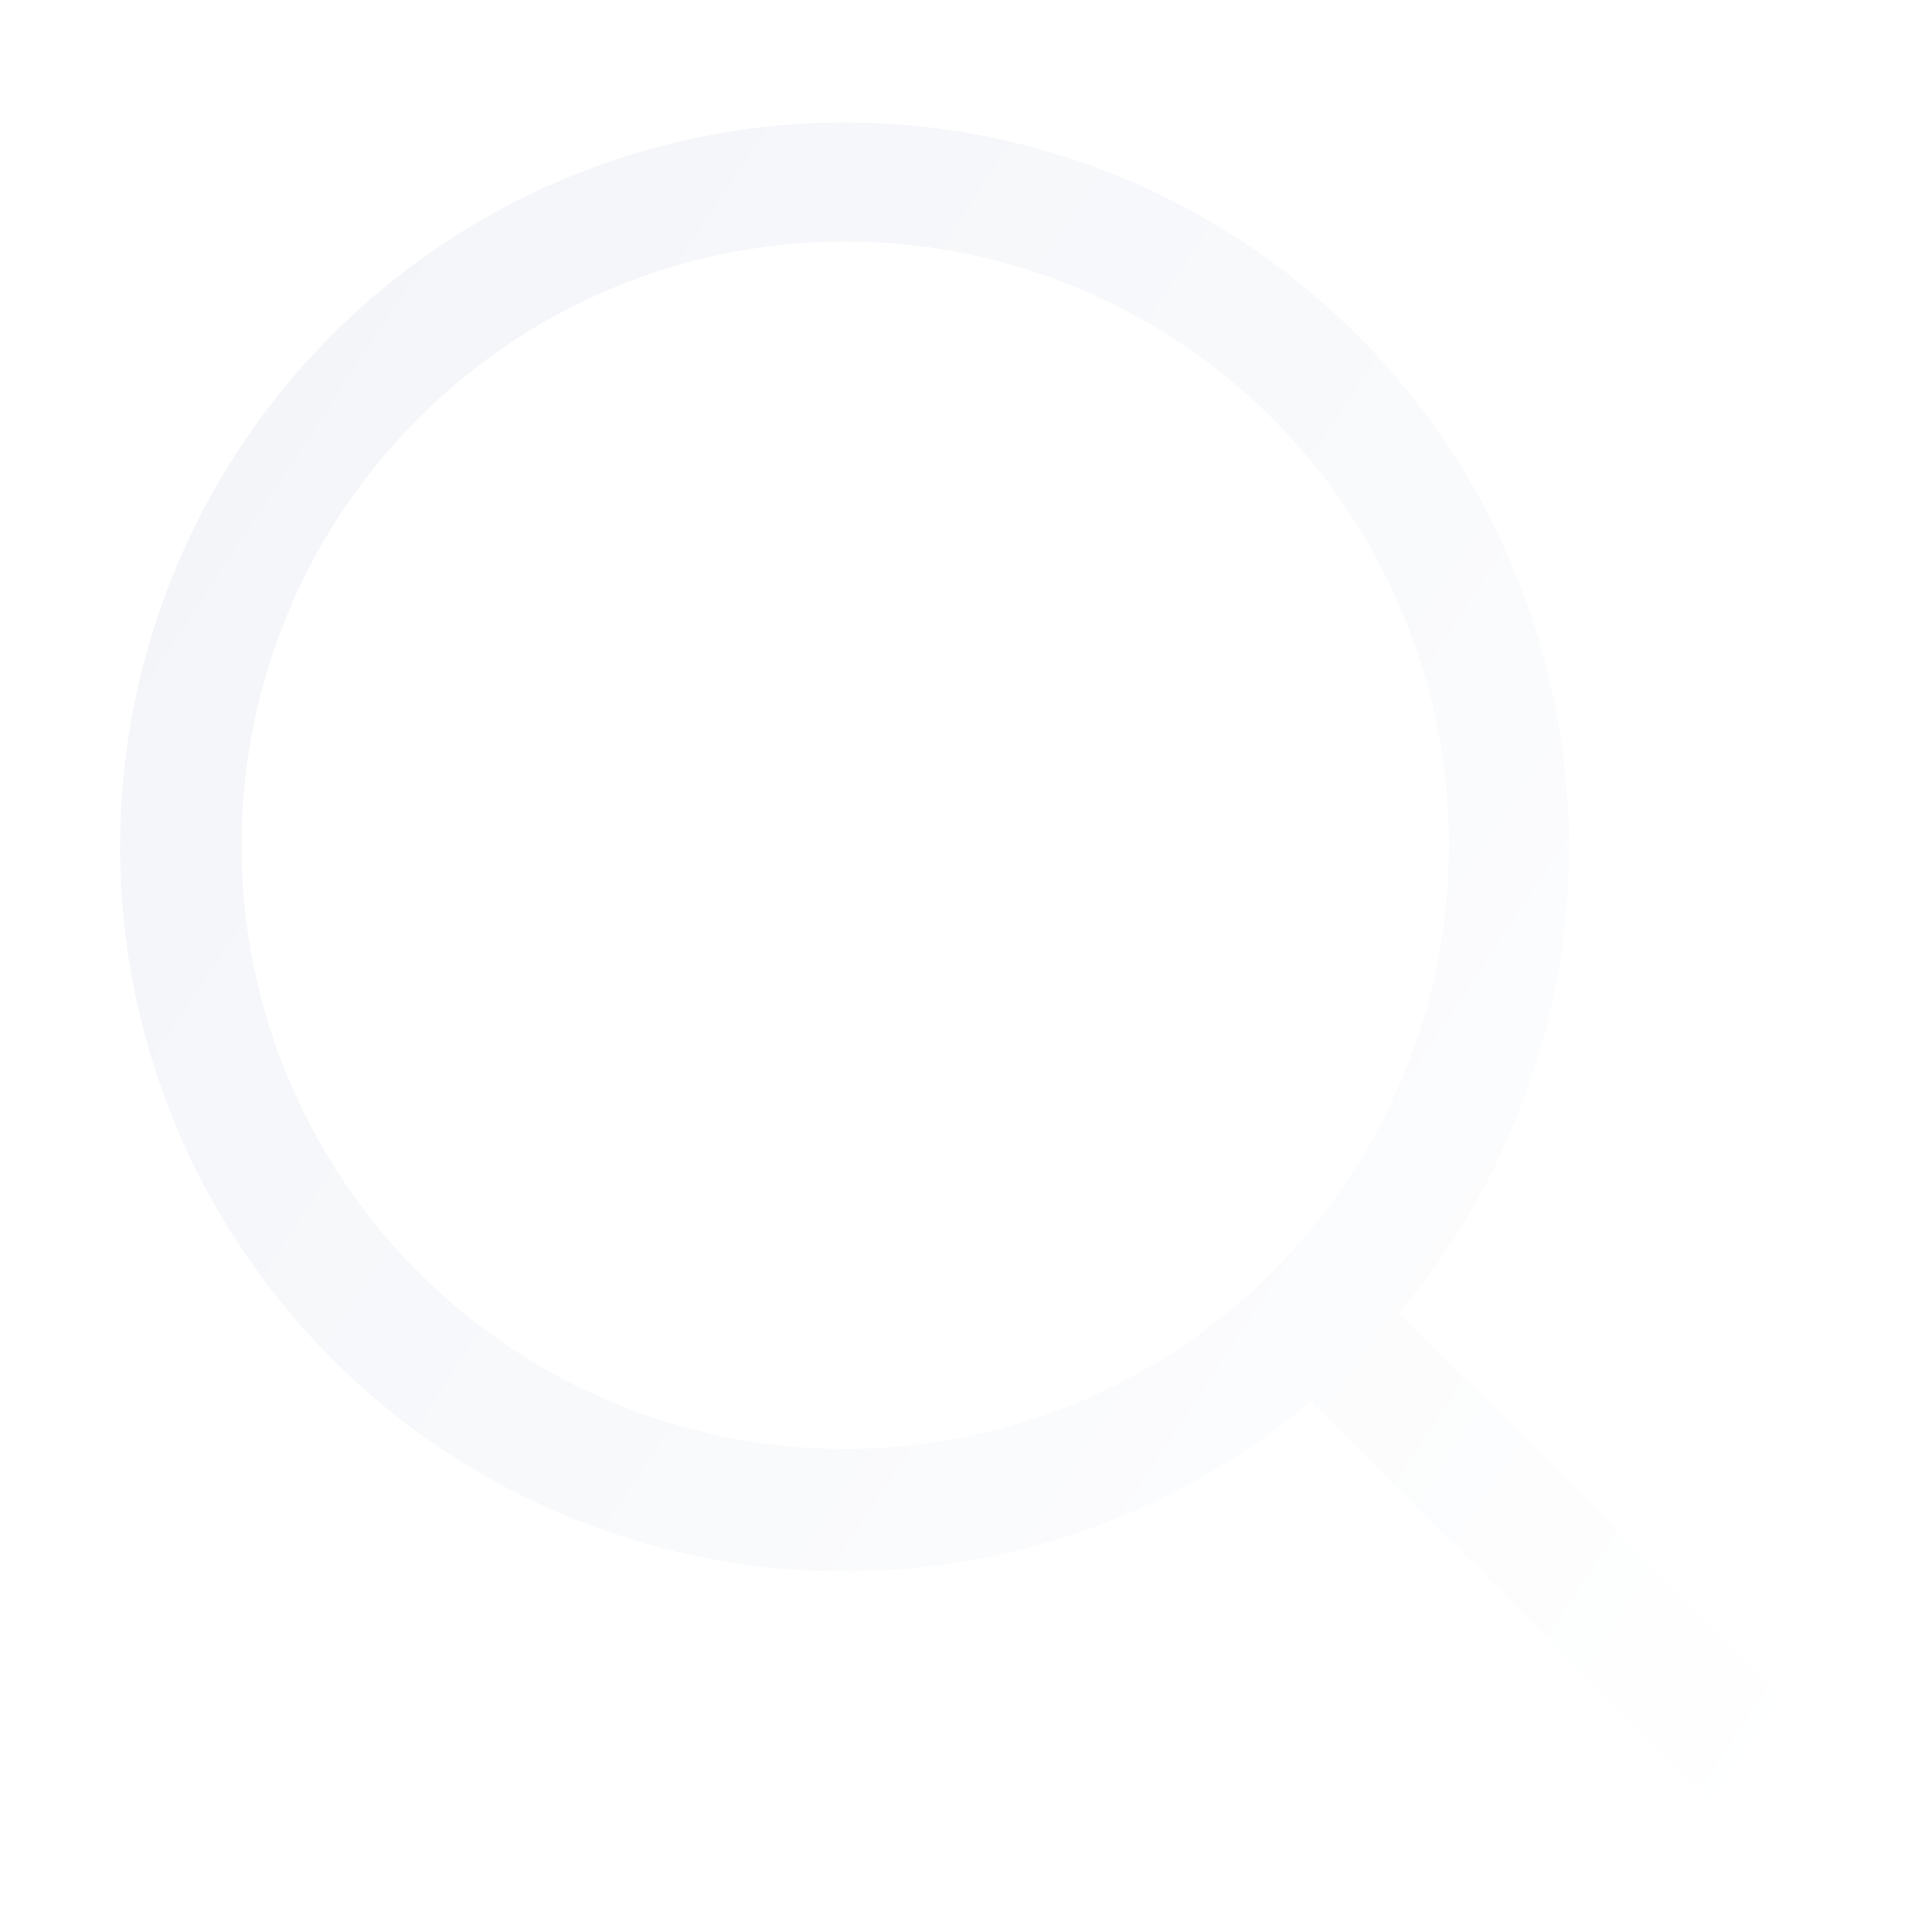
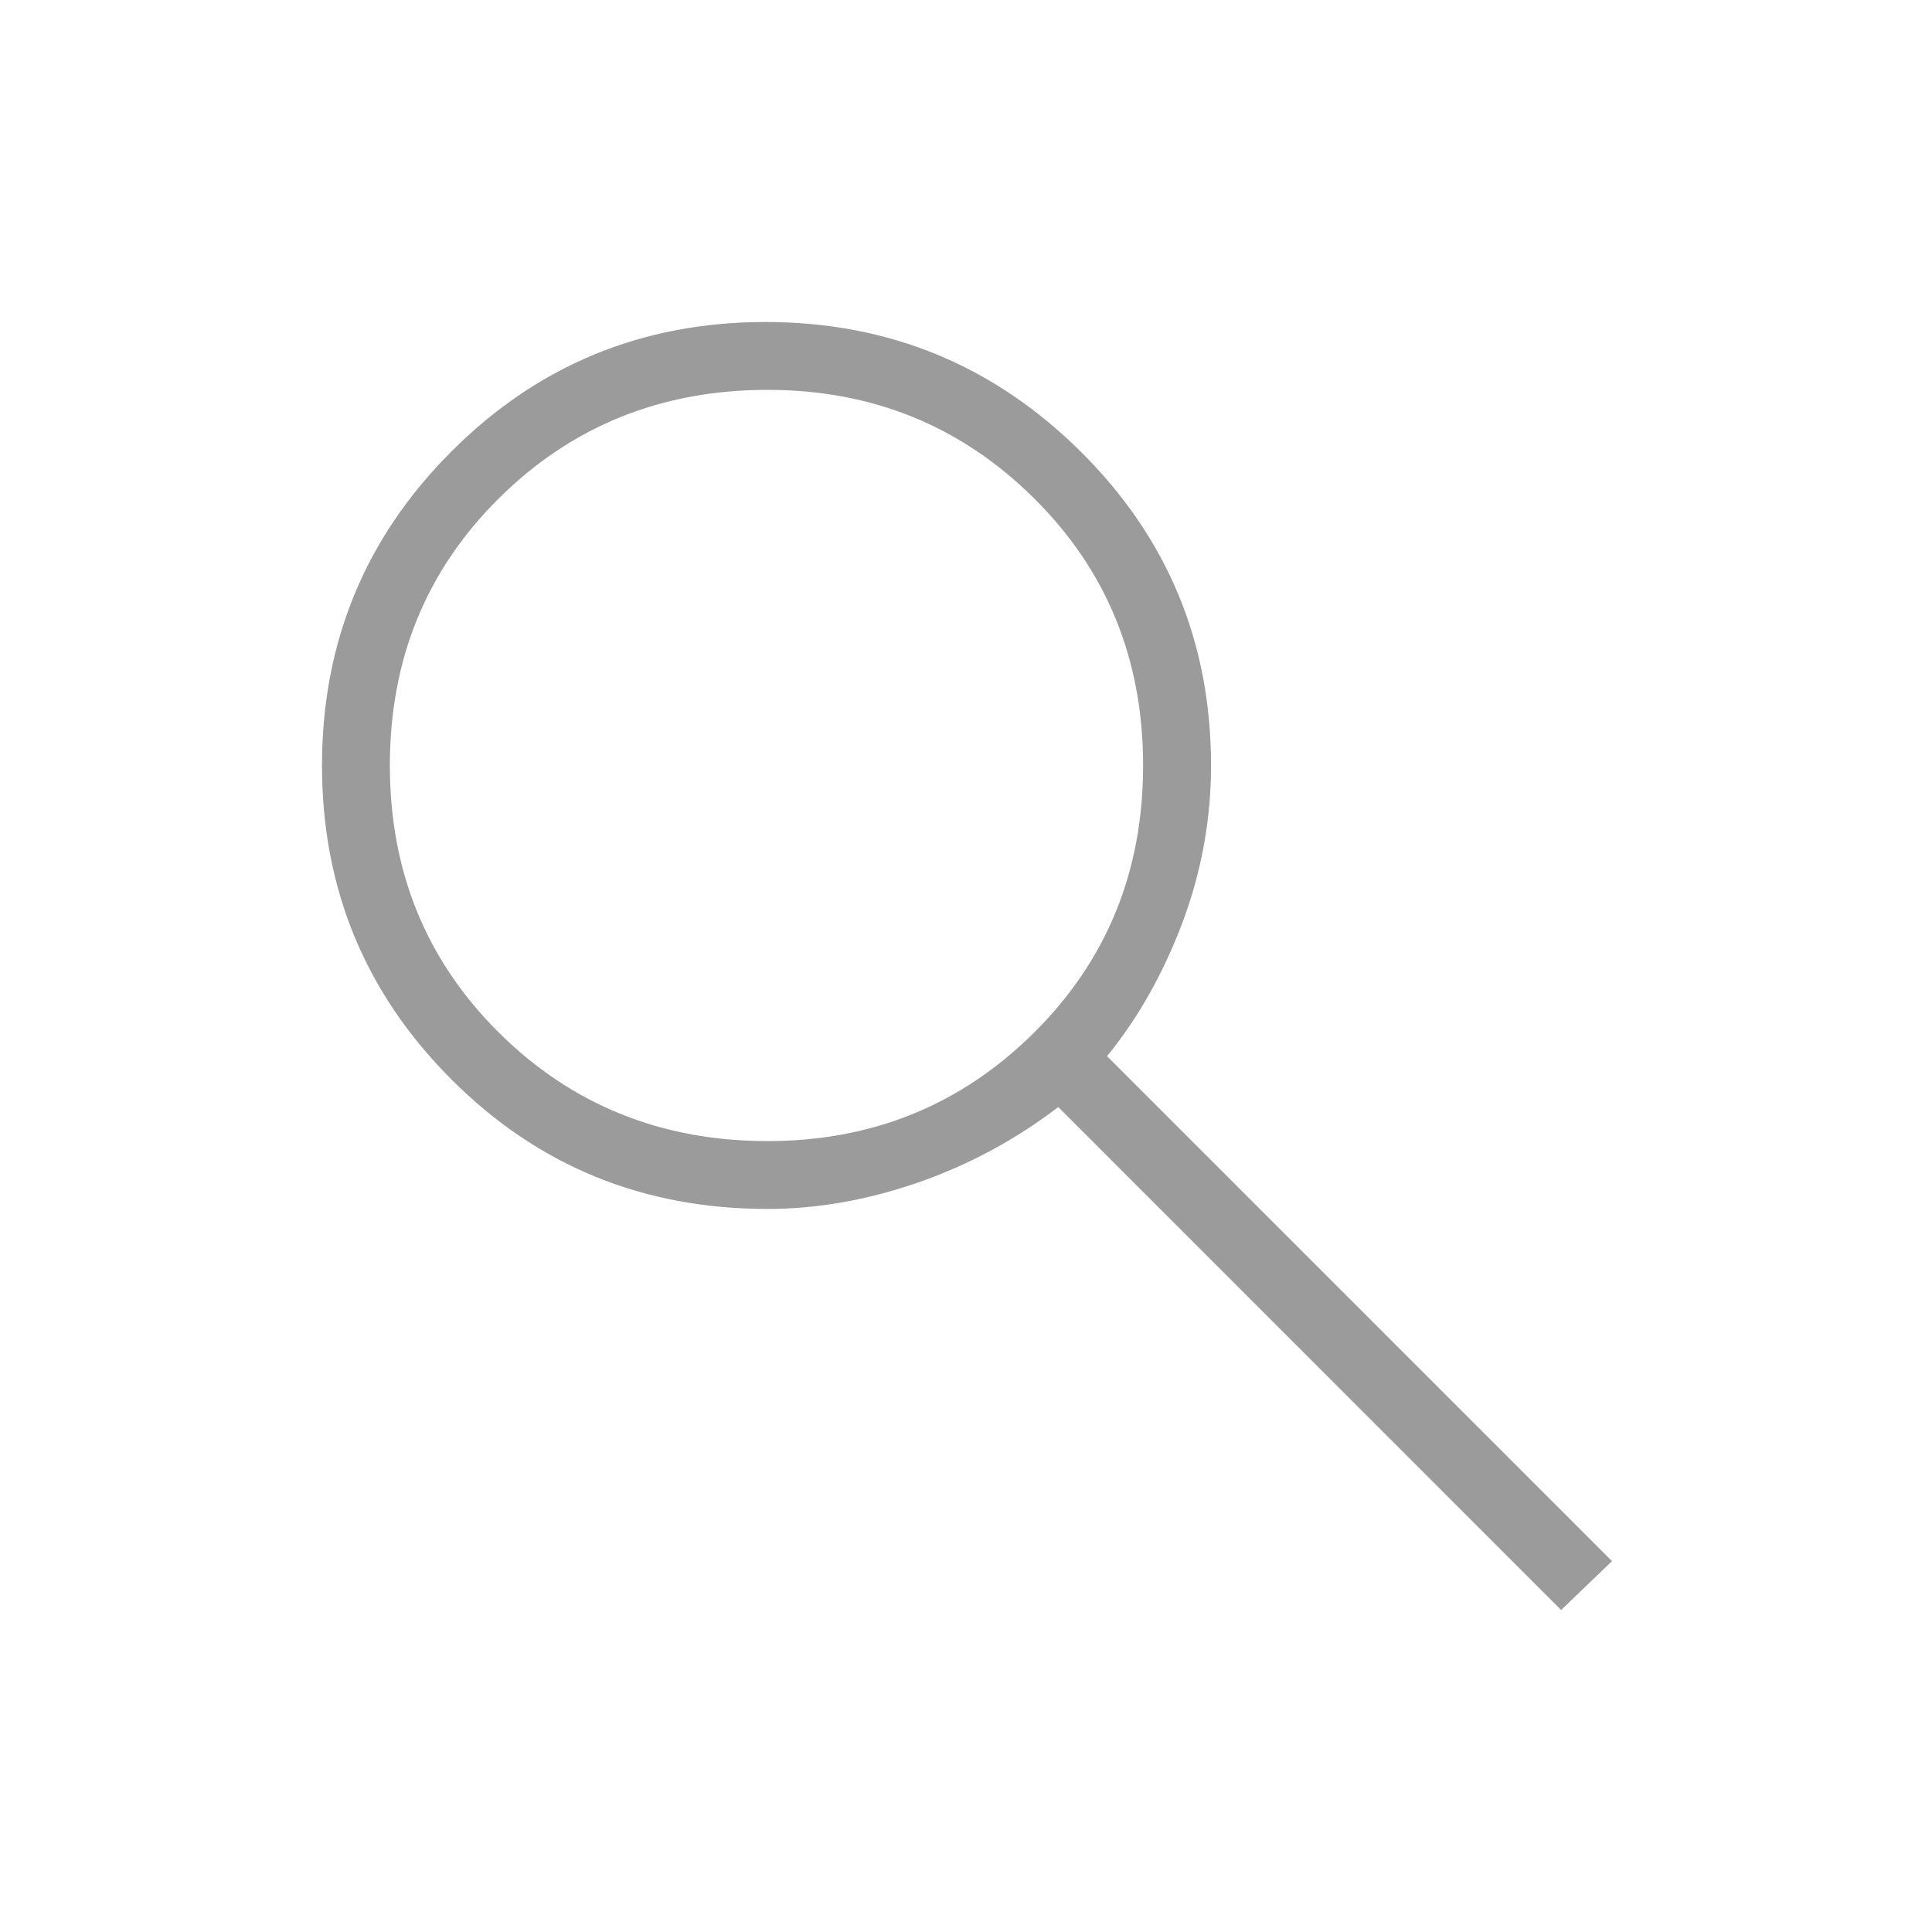
- <svg xmlns="http://www.w3.org/2000/svg" width="18" height="18" viewBox="0 0 18 18" fill="none">
-   <path d="M16.712 15.913L13.056 12.257H13.016C14.143 10.928 14.713 9.215 14.606 7.476C14.499 5.737 13.723 4.106 12.442 2.926C11.16 1.746 9.472 1.106 7.73 1.142C5.988 1.178 4.327 1.886 3.095 3.118C1.863 4.35 1.156 6.01 1.12 7.752C1.084 9.494 1.723 11.182 2.904 12.464C4.084 13.745 5.715 14.521 7.454 14.628C9.193 14.735 10.906 14.165 12.234 13.039C12.234 13.039 12.234 13.067 12.234 13.078L15.891 16.734C15.943 16.787 16.005 16.829 16.074 16.857C16.142 16.886 16.216 16.901 16.29 16.901C16.364 16.901 16.438 16.886 16.506 16.857C16.575 16.829 16.637 16.787 16.689 16.734C16.747 16.683 16.794 16.621 16.826 16.551C16.859 16.481 16.877 16.405 16.879 16.328C16.881 16.251 16.867 16.175 16.838 16.103C16.81 16.032 16.767 15.967 16.712 15.913ZM7.875 13.5C6.763 13.5 5.675 13.17 4.75 12.552C3.825 11.934 3.104 11.055 2.678 10.027C2.252 9 2.141 7.869 2.358 6.777C2.575 5.686 3.111 4.684 3.898 3.897C4.684 3.111 5.686 2.575 6.778 2.358C7.869 2.141 9 2.252 10.028 2.678C11.056 3.104 11.934 3.825 12.552 4.75C13.17 5.675 13.5 6.762 13.5 7.875C13.5 8.613 13.354 9.345 13.072 10.027C12.789 10.71 12.375 11.33 11.852 11.852C11.33 12.375 10.71 12.789 10.028 13.072C9.345 13.354 8.614 13.5 7.875 13.5Z" fill="url(#paint0_linear_4333_70729)" />
-   <defs>
-     <linearGradient id="paint0_linear_4333_70729" x1="1.188" y1="1.254" x2="19.311" y2="13.217" gradientUnits="userSpaceOnUse">
-       <stop stop-color="#F2F4F8" />
-       <stop offset="1" stop-color="white" />
-     </linearGradient>
-   </defs>
+ <svg xmlns="http://www.w3.org/2000/svg" width="24" height="24" viewBox="0 0 24 24" fill="none">
+   <mask id="mask0_6304_74016" style="mask-type:alpha" maskUnits="userSpaceOnUse" x="0" y="0" width="24" height="24">
+     <rect width="24" height="24" fill="#E4E7EC" />
+   </mask>
+   <g mask="url(#mask0_6304_74016)">
+     <path d="M19.393 20L13.146 13.752C12.619 14.156 12.039 14.468 11.407 14.689C10.774 14.908 10.15 15.018 9.535 15.018C7.988 15.018 6.679 14.482 5.608 13.409C4.536 12.337 4 11.037 4 9.509C4 7.98 4.536 6.68 5.608 5.608C6.679 4.536 7.98 4 9.509 4C11.037 4 12.342 4.536 13.423 5.608C14.504 6.68 15.044 7.98 15.044 9.509C15.044 10.177 14.926 10.827 14.689 11.46C14.451 12.092 14.139 12.646 13.752 13.12L20.025 19.393L19.393 20ZM9.535 14.175C10.835 14.175 11.938 13.727 12.843 12.83C13.748 11.933 14.2 10.826 14.2 9.509C14.2 8.191 13.748 7.084 12.843 6.188C11.938 5.291 10.835 4.843 9.535 4.843C8.217 4.843 7.105 5.291 6.2 6.188C5.295 7.084 4.843 8.191 4.843 9.509C4.843 10.826 5.295 11.933 6.2 12.83C7.105 13.727 8.217 14.175 9.535 14.175Z" fill="#9B9B9B" />
+   </g>
</svg>
